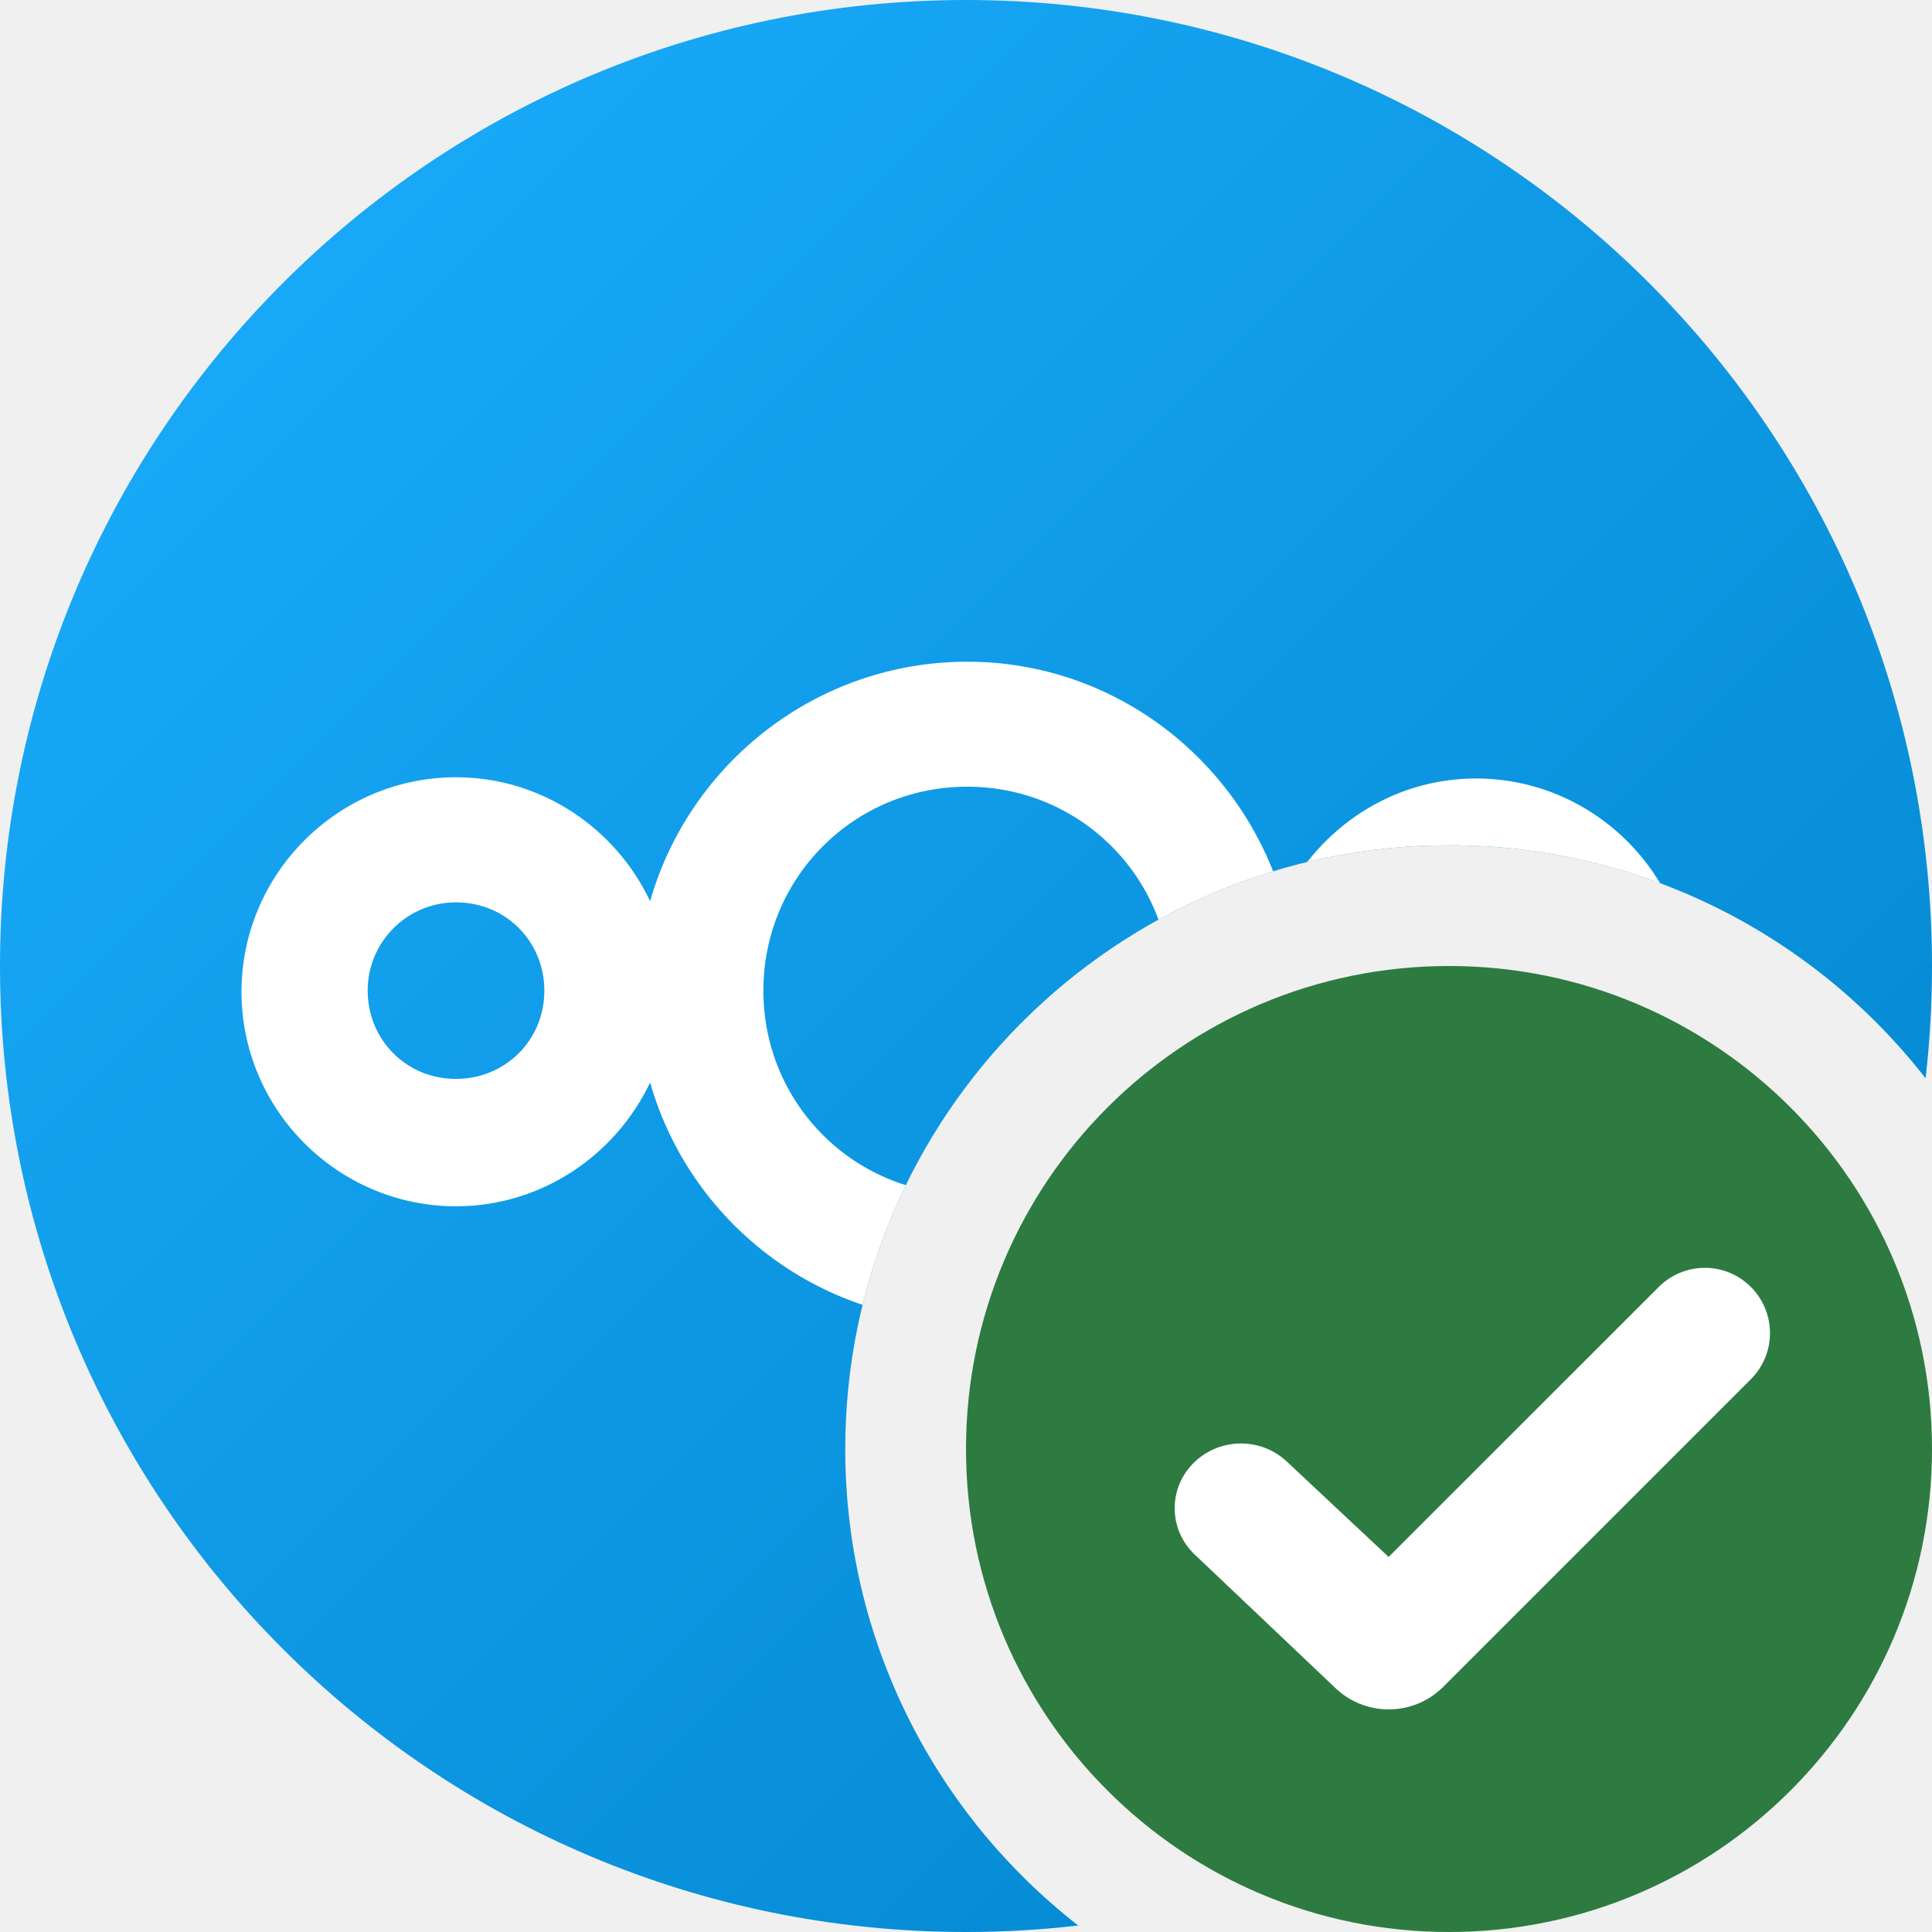
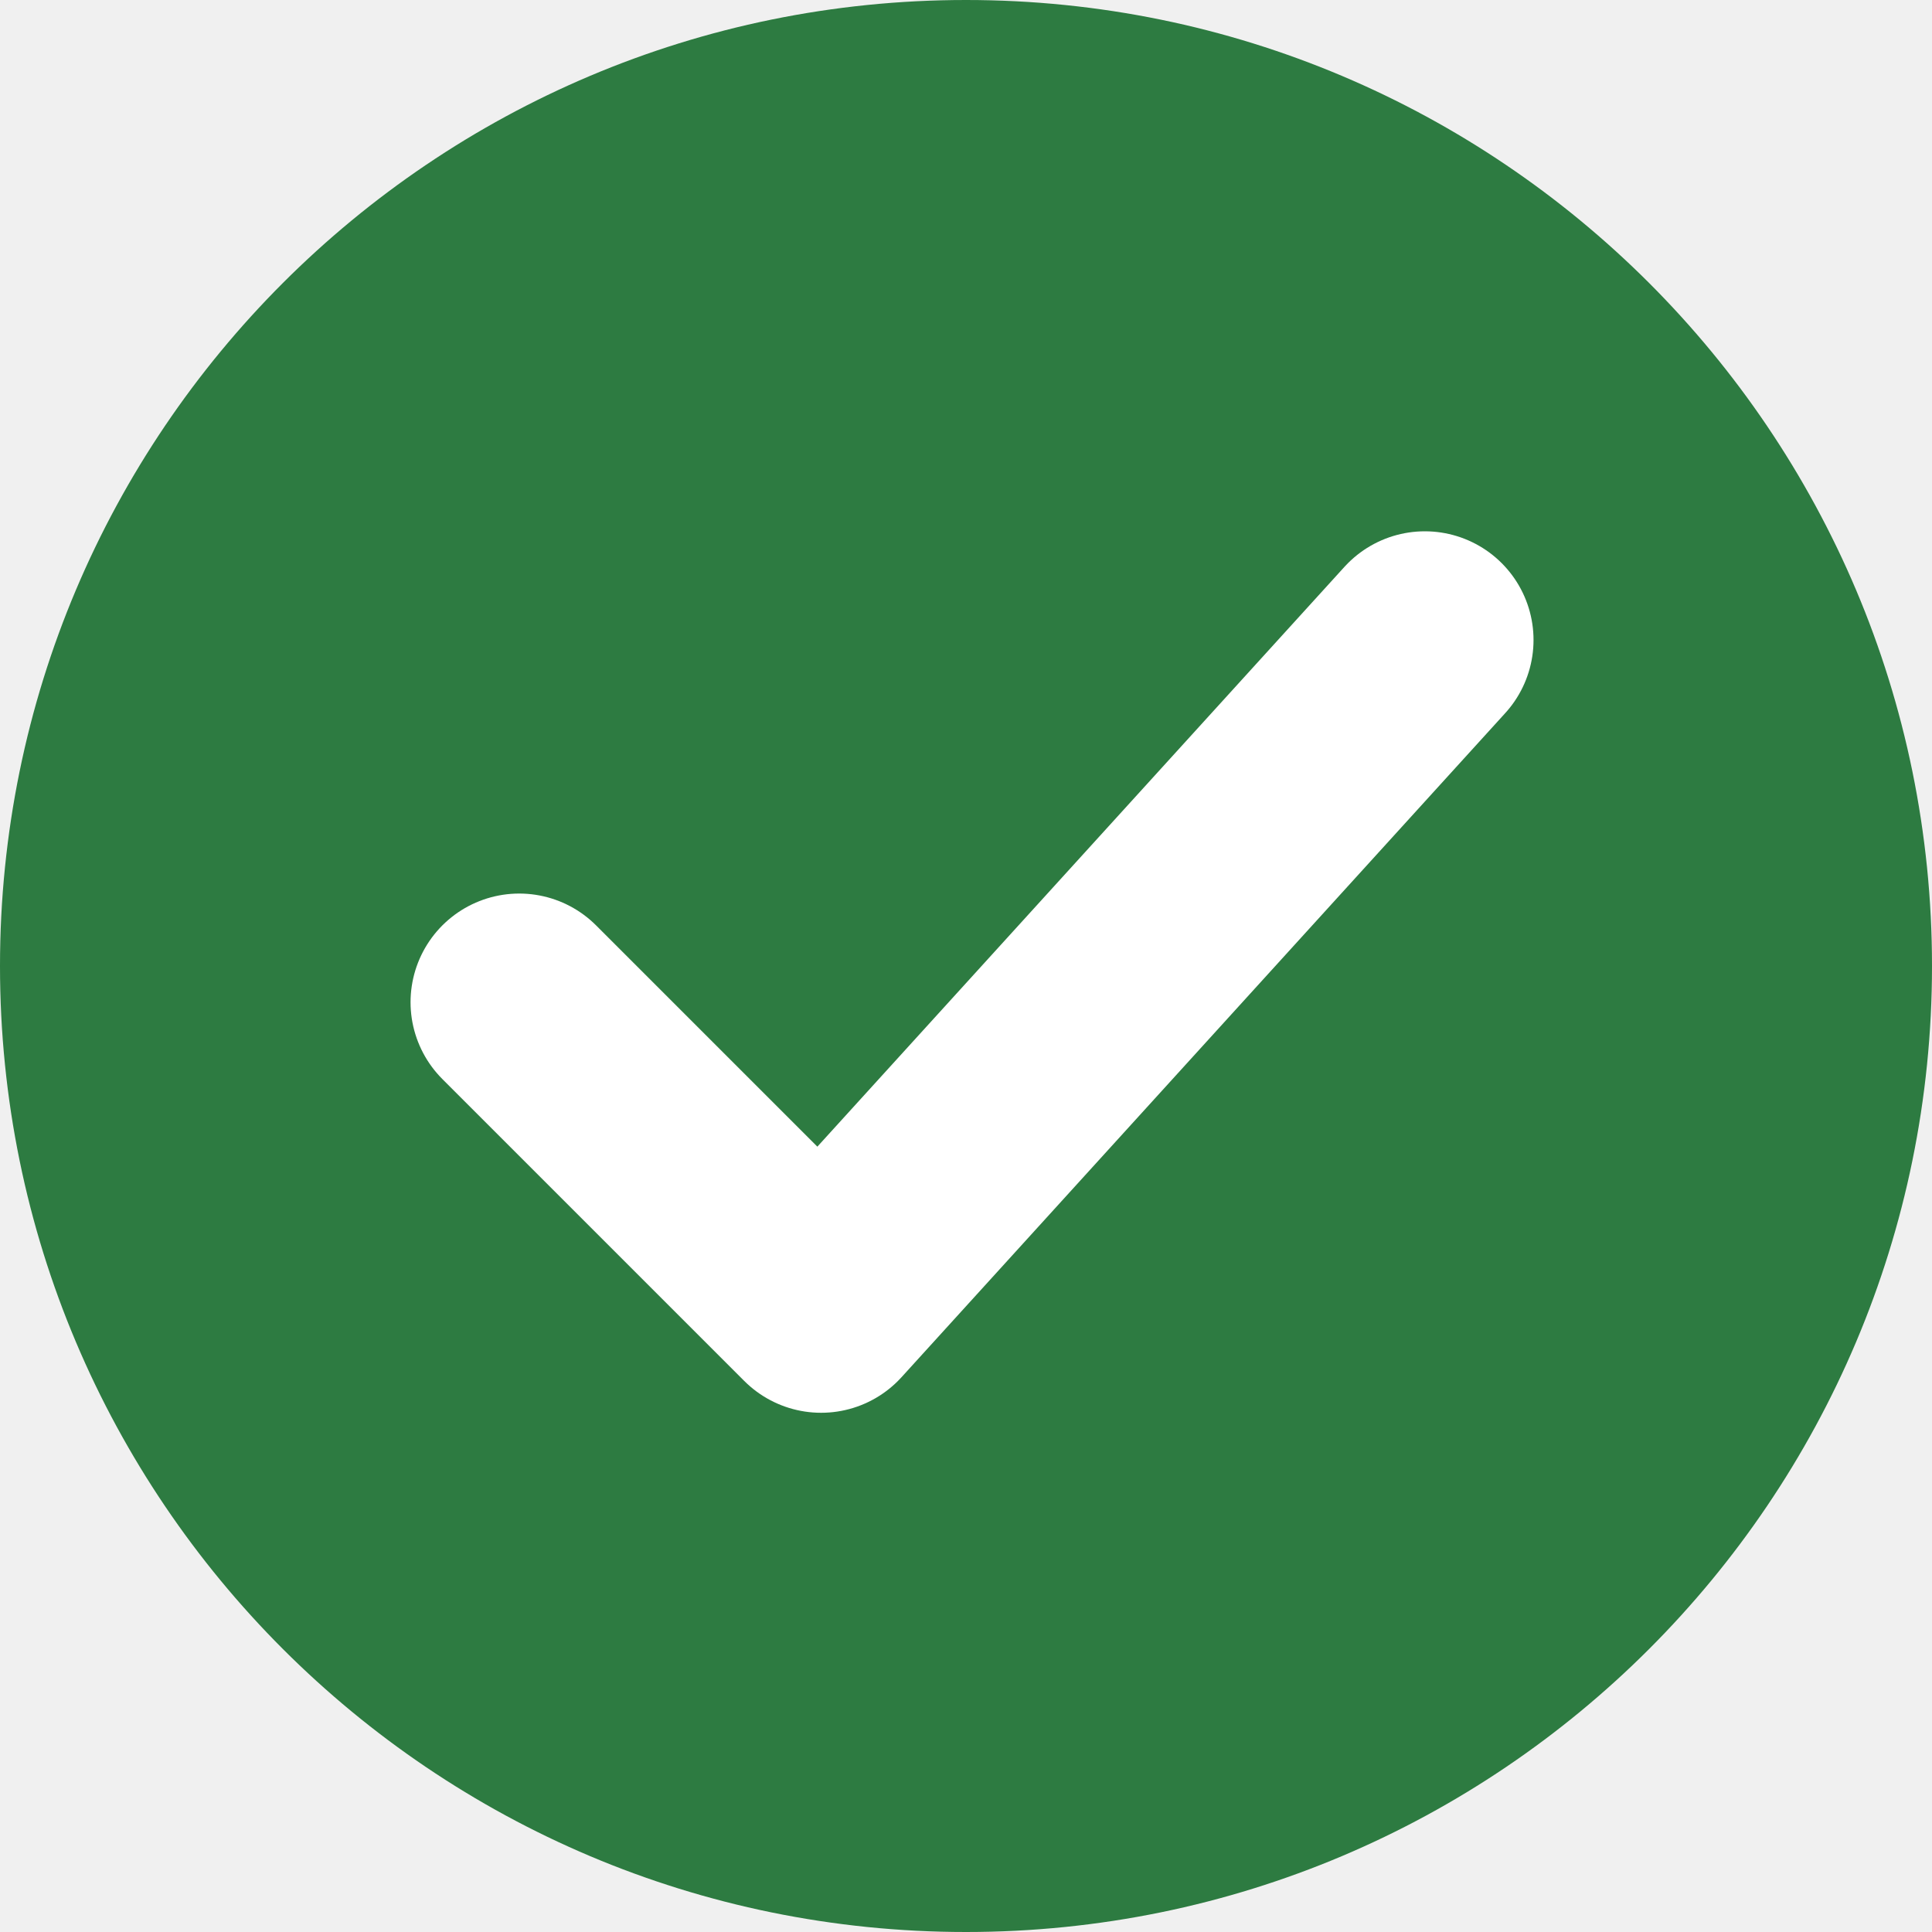
- <svg xmlns="http://www.w3.org/2000/svg" xmlns:xlink="http://www.w3.org/1999/xlink" width="16" height="16" viewBox="0 0 16 16">
-   <defs>
-     <linearGradient id="b" x1="100%" x2="0%" y1="100%" y2="0%">
-       <stop offset="0%" stop-color="#0082C9" />
-       <stop offset="100%" stop-color="#1CAFFF" />
-     </linearGradient>
-     <path id="a" d="M8,0 C12.418,0 16,3.582 16,8 C16,8.315 15.982,8.625 15.947,8.93 C15.031,7.755 13.604,7 12,7 C9.239,7 7,9.239 7,12 C7,13.604 7.755,15.031 8.929,15.946 C8.625,15.982 8.315,16 8,16 C3.582,16 0,12.418 0,8 C0,3.582 3.582,0 8,0 Z" />
-   </defs>
-   <g fill="none" fill-rule="evenodd">
-     <g transform="translate(7.015 7.992)">
-       <circle cx="4.985" cy="4.008" r="4" fill="#2D7B41" />
-       <path fill="#FFF" fill-rule="nonzero" d="M7.485,2.666 C7.696,2.877 7.696,3.219 7.485,3.43 L4.938,5.977 L4.938,5.977 C4.688,6.227 4.283,6.227 4.033,5.977 L2.877,4.88 C2.666,4.679 2.658,4.346 2.858,4.136 C2.861,4.132 2.864,4.129 2.867,4.126 C3.08,3.913 3.424,3.907 3.643,4.113 L4.485,4.902 L4.485,4.902 L6.722,2.666 C6.933,2.455 7.275,2.455 7.485,2.666 Z" />
-     </g>
-     <mask id="c" fill="#fff">
-       <use xlink:href="#a" />
-     </mask>
-     <use xlink:href="#a" fill="url(#b)" />
-     <path fill="#FFF" fill-rule="nonzero" d="M8.01,5.48 C6.766,5.48 5.711,6.319 5.384,7.463 C5.098,6.86 4.487,6.437 3.776,6.437 C2.799,6.437 2,7.236 2,8.214 C2,9.191 2.799,9.99 3.776,9.99 C4.487,9.99 5.098,9.566 5.384,8.965 C5.711,10.111 6.766,10.947 8.01,10.947 C9.244,10.947 10.289,10.118 10.626,8.993 C10.912,9.586 11.523,10 12.224,10 C13.201,10 14,9.201 14,8.224 C14,7.246 13.201,6.447 12.224,6.447 C11.523,6.447 10.922,6.862 10.626,7.455 C10.289,6.309 9.244,5.48 8.01,5.48 Z M8.01,6.515 C8.947,6.515 9.698,7.267 9.698,8.204 C9.698,9.141 8.947,9.892 8.01,9.892 C7.073,9.892 6.322,9.141 6.322,8.204 C6.322,7.267 7.073,6.515 8.01,6.515 Z M3.776,7.473 C4.191,7.473 4.508,7.799 4.508,8.204 C4.508,8.618 4.181,8.935 3.776,8.935 C3.362,8.935 3.045,8.608 3.045,8.204 C3.045,7.799 3.372,7.473 3.776,7.473 Z M12.224,7.473 C12.638,7.473 12.955,7.799 12.955,8.204 C12.955,8.618 12.628,8.935 12.224,8.935 C11.809,8.935 11.492,8.608 11.492,8.204 C11.482,7.799 11.809,7.473 12.224,7.473 Z" mask="url(#c)" />
-   </g>
+ <svg xmlns="http://www.w3.org/2000/svg" width="16" height="16" viewBox="0 0 16 16">
+   <circle cx="8" cy="8" r="8" fill="#2D7B41" />
+   <path d="M4.3,8.3 L6.8,10.8 L11.8,5.3" fill="none" stroke="#fff" stroke-width="1.8" stroke-linecap="round" stroke-linejoin="round" />
</svg>
